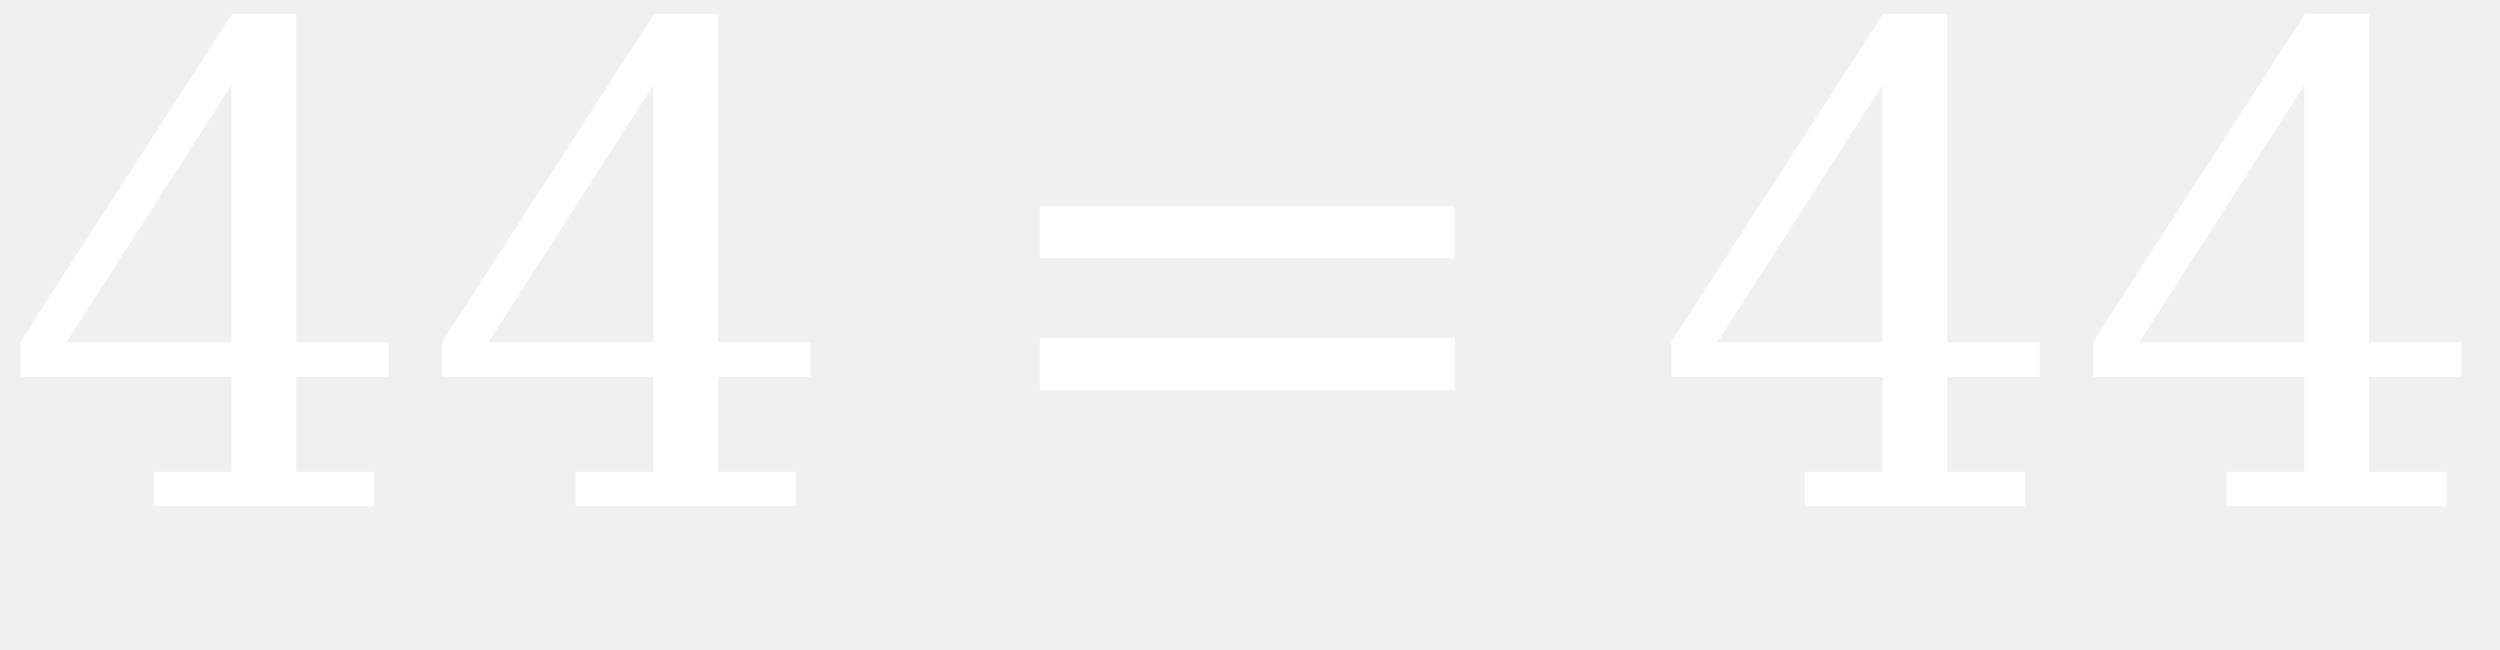
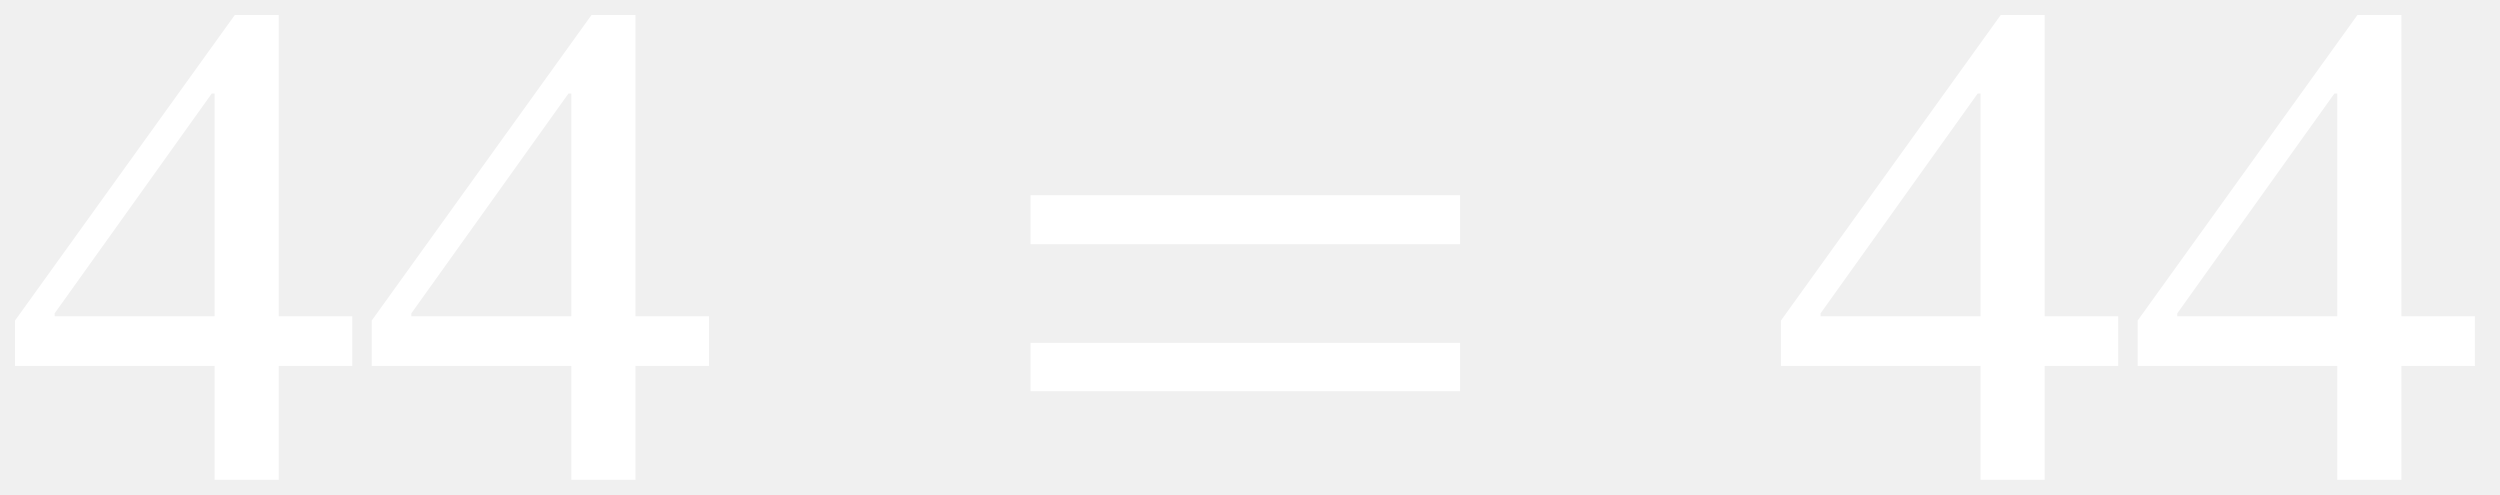
- <svg xmlns="http://www.w3.org/2000/svg" xmlns:xlink="http://www.w3.org/1999/xlink" width="180.96pt" height="46.991pt" viewBox="0 0 180.96 46.991" version="1.1">
-   <defs>
-     <style type="text/css">*{stroke-linejoin: round; stroke-linecap: butt}</style>
-   </defs>
-   <g id="figure_1">
-     <g id="patch_1">
-       <path d="M 0 46.991  L 180.96 46.991  L 180.96 0  L 0 0  L 0 46.991  z " style="fill: none" />
-     </g>
-     <g id="axes_1">
-       <g id="text_1">
-         <g style="fill: #ffffff" transform="translate(0 37.00875) scale(0.48 -0.48)">
-           <defs>
-             <path id="DejaVuSerif-34" d="M 2234 1581  L 2234 4063  L 641 1581  L 2234 1581  z M 3609 0  L 1484 0  L 1484 331  L 2234 331  L 2234 1247  L 197 1247  L 197 1588  L 2241 4750  L 2859 4750  L 2859 1581  L 3750 1581  L 3750 1247  L 2859 1247  L 2859 331  L 3609 331  L 3609 0  z " transform="scale(0.015625)" />
-             <path id="DejaVuSerif-3d" d="M 678 2894  L 4684 2894  L 4684 2394  L 678 2394  L 678 2894  z M 678 1619  L 4684 1619  L 4684 1119  L 678 1119  L 678 1619  z " transform="scale(0.015625)" />
-           </defs>
-           <use xlink:href="#DejaVuSerif-34" transform="translate(0 0.78125)" />
-           <use xlink:href="#DejaVuSerif-34" transform="translate(63.62305 0.78125)" />
-           <use xlink:href="#DejaVuSerif-3d" transform="translate(146.2109 0.78125)" />
-           <use xlink:href="#DejaVuSerif-34" transform="translate(248.9648 0.78125)" />
-           <use xlink:href="#DejaVuSerif-34" transform="translate(312.5879 0.78125)" />
-         </g>
-       </g>
-     </g>
-   </g>
+ <svg xmlns="http://www.w3.org/2000/svg" width="166.523" height="32.96" viewBox="-0.376 -31.96 166.523 32.96">
+   <symbol id="STIXTwoMathRegular_1141" viewBox="0 -31.524 5.772 51.216">
+     <path d="M 5.772 -1.896 L 5.772 -1.896 L 4.548 -1.896 L 4.548 0 L 3.48 0 L 3.48 -1.896 L 0.156 -1.896 L 0.156 -2.652 L 3.816 -7.74 L 4.548 -7.74 L 4.548 -2.724 L 5.772 -2.724 Z M 3.48 -2.724 L 3.48 -2.724 L 3.48 -6.432 L 3.432 -6.432 L 0.816 -2.772 L 0.816 -2.724 Z " />
+   </symbol>
+   <use href="#STIXTwoMathRegular_1141" x="0" y="-126.096" width="23.088" height="204.864" fill="white" />
+   <use href="#STIXTwoMathRegular_1141" x="23.76" y="-126.096" width="23.088" height="204.864" fill="white" />
+   <symbol id="STIXTwoMathRegular_1202" viewBox="0 -31.524 7.896 51.216">
+     <path d="M 7.896 -3.924 L 7.896 -3.924 L 0.744 -3.924 L 0.744 -4.74 L 7.896 -4.74 Z M 7.896 -1.476 L 7.896 -1.476 L 0.744 -1.476 L 0.744 -2.28 L 7.896 -2.28 Z " />
+   </symbol>
+   <use href="#STIXTwoMathRegular_1202" x="65.293" y="-126.096" width="31.584" height="204.864" fill="white" />
+   <use href="#STIXTwoMathRegular_1141" x="117.627" y="-126.096" width="23.088" height="204.864" fill="white" />
+   <use href="#STIXTwoMathRegular_1141" x="141.387" y="-126.096" width="23.088" height="204.864" fill="white" />
</svg>
